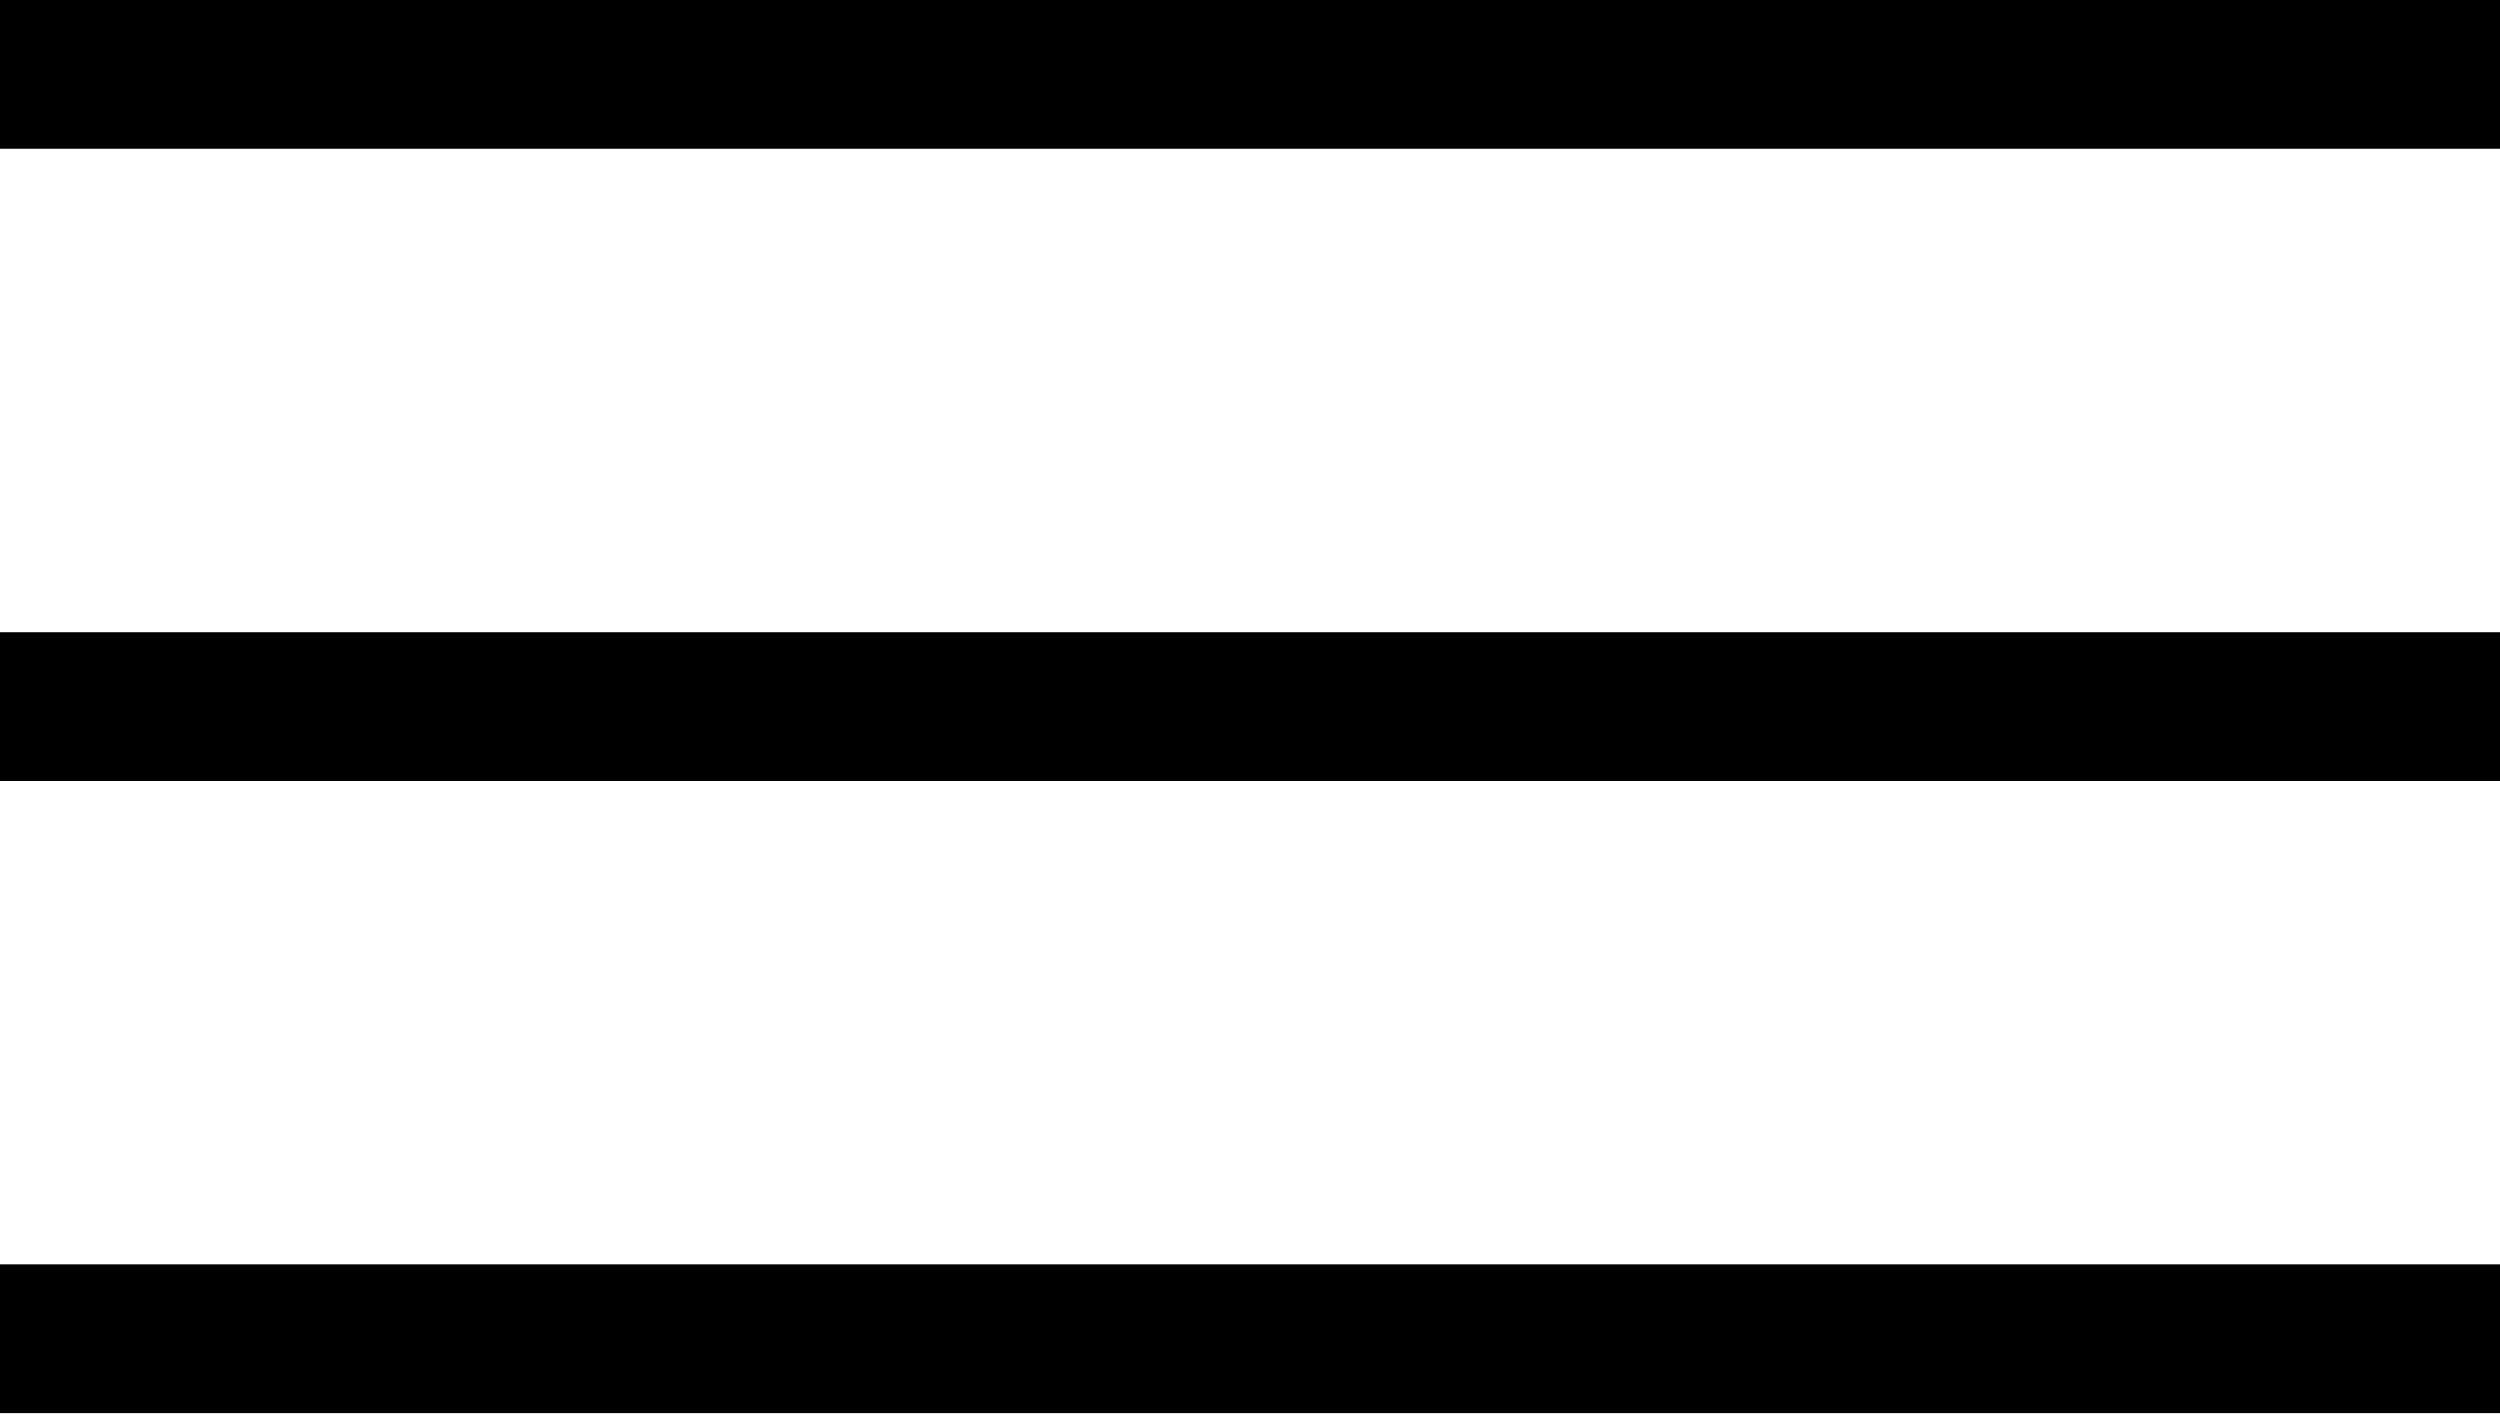
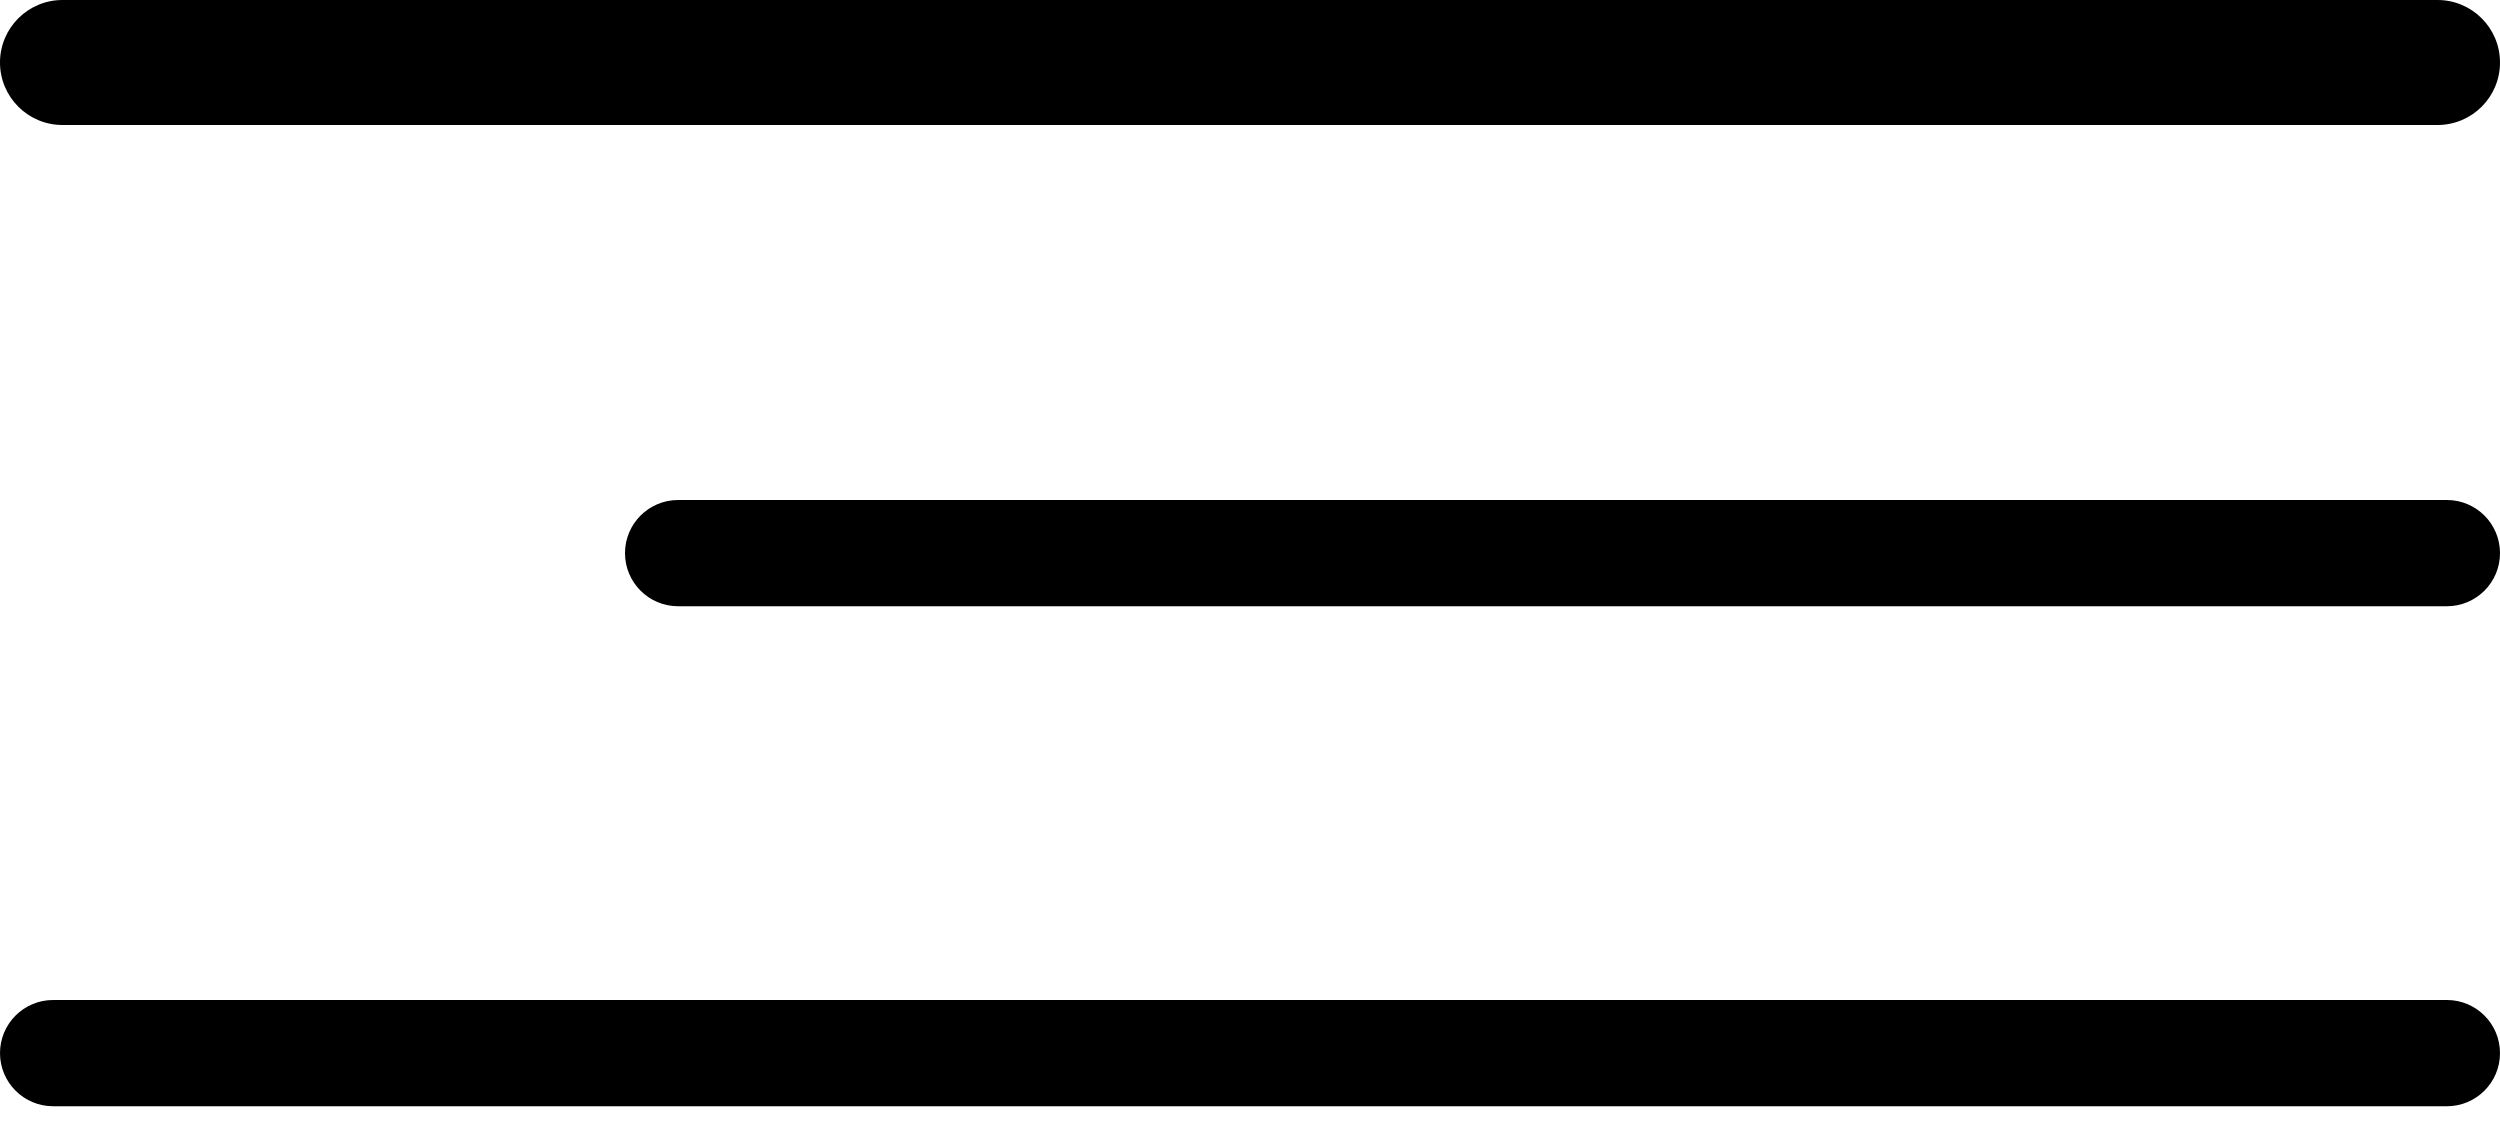
- <svg xmlns="http://www.w3.org/2000/svg" width="46" height="26" viewBox="0 0 46 26" fill="none">
-   <rect width="46" height="2.737" fill="black" />
-   <rect y="11.633" width="46" height="2.737" fill="black" />
-   <rect y="23.264" width="46" height="2.737" fill="black" />
+ <svg xmlns="http://www.w3.org/2000/svg" width="40" height="18" viewBox="0 0 40 18" fill="none">
+   <rect width="40" height="2" rx="1" fill="black" />
+   <rect x="10" y="8" width="30" height="1.7" rx="0.85" fill="black" />
+   <rect y="16" width="40" height="1.7" rx="0.85" fill="black" />
</svg>
